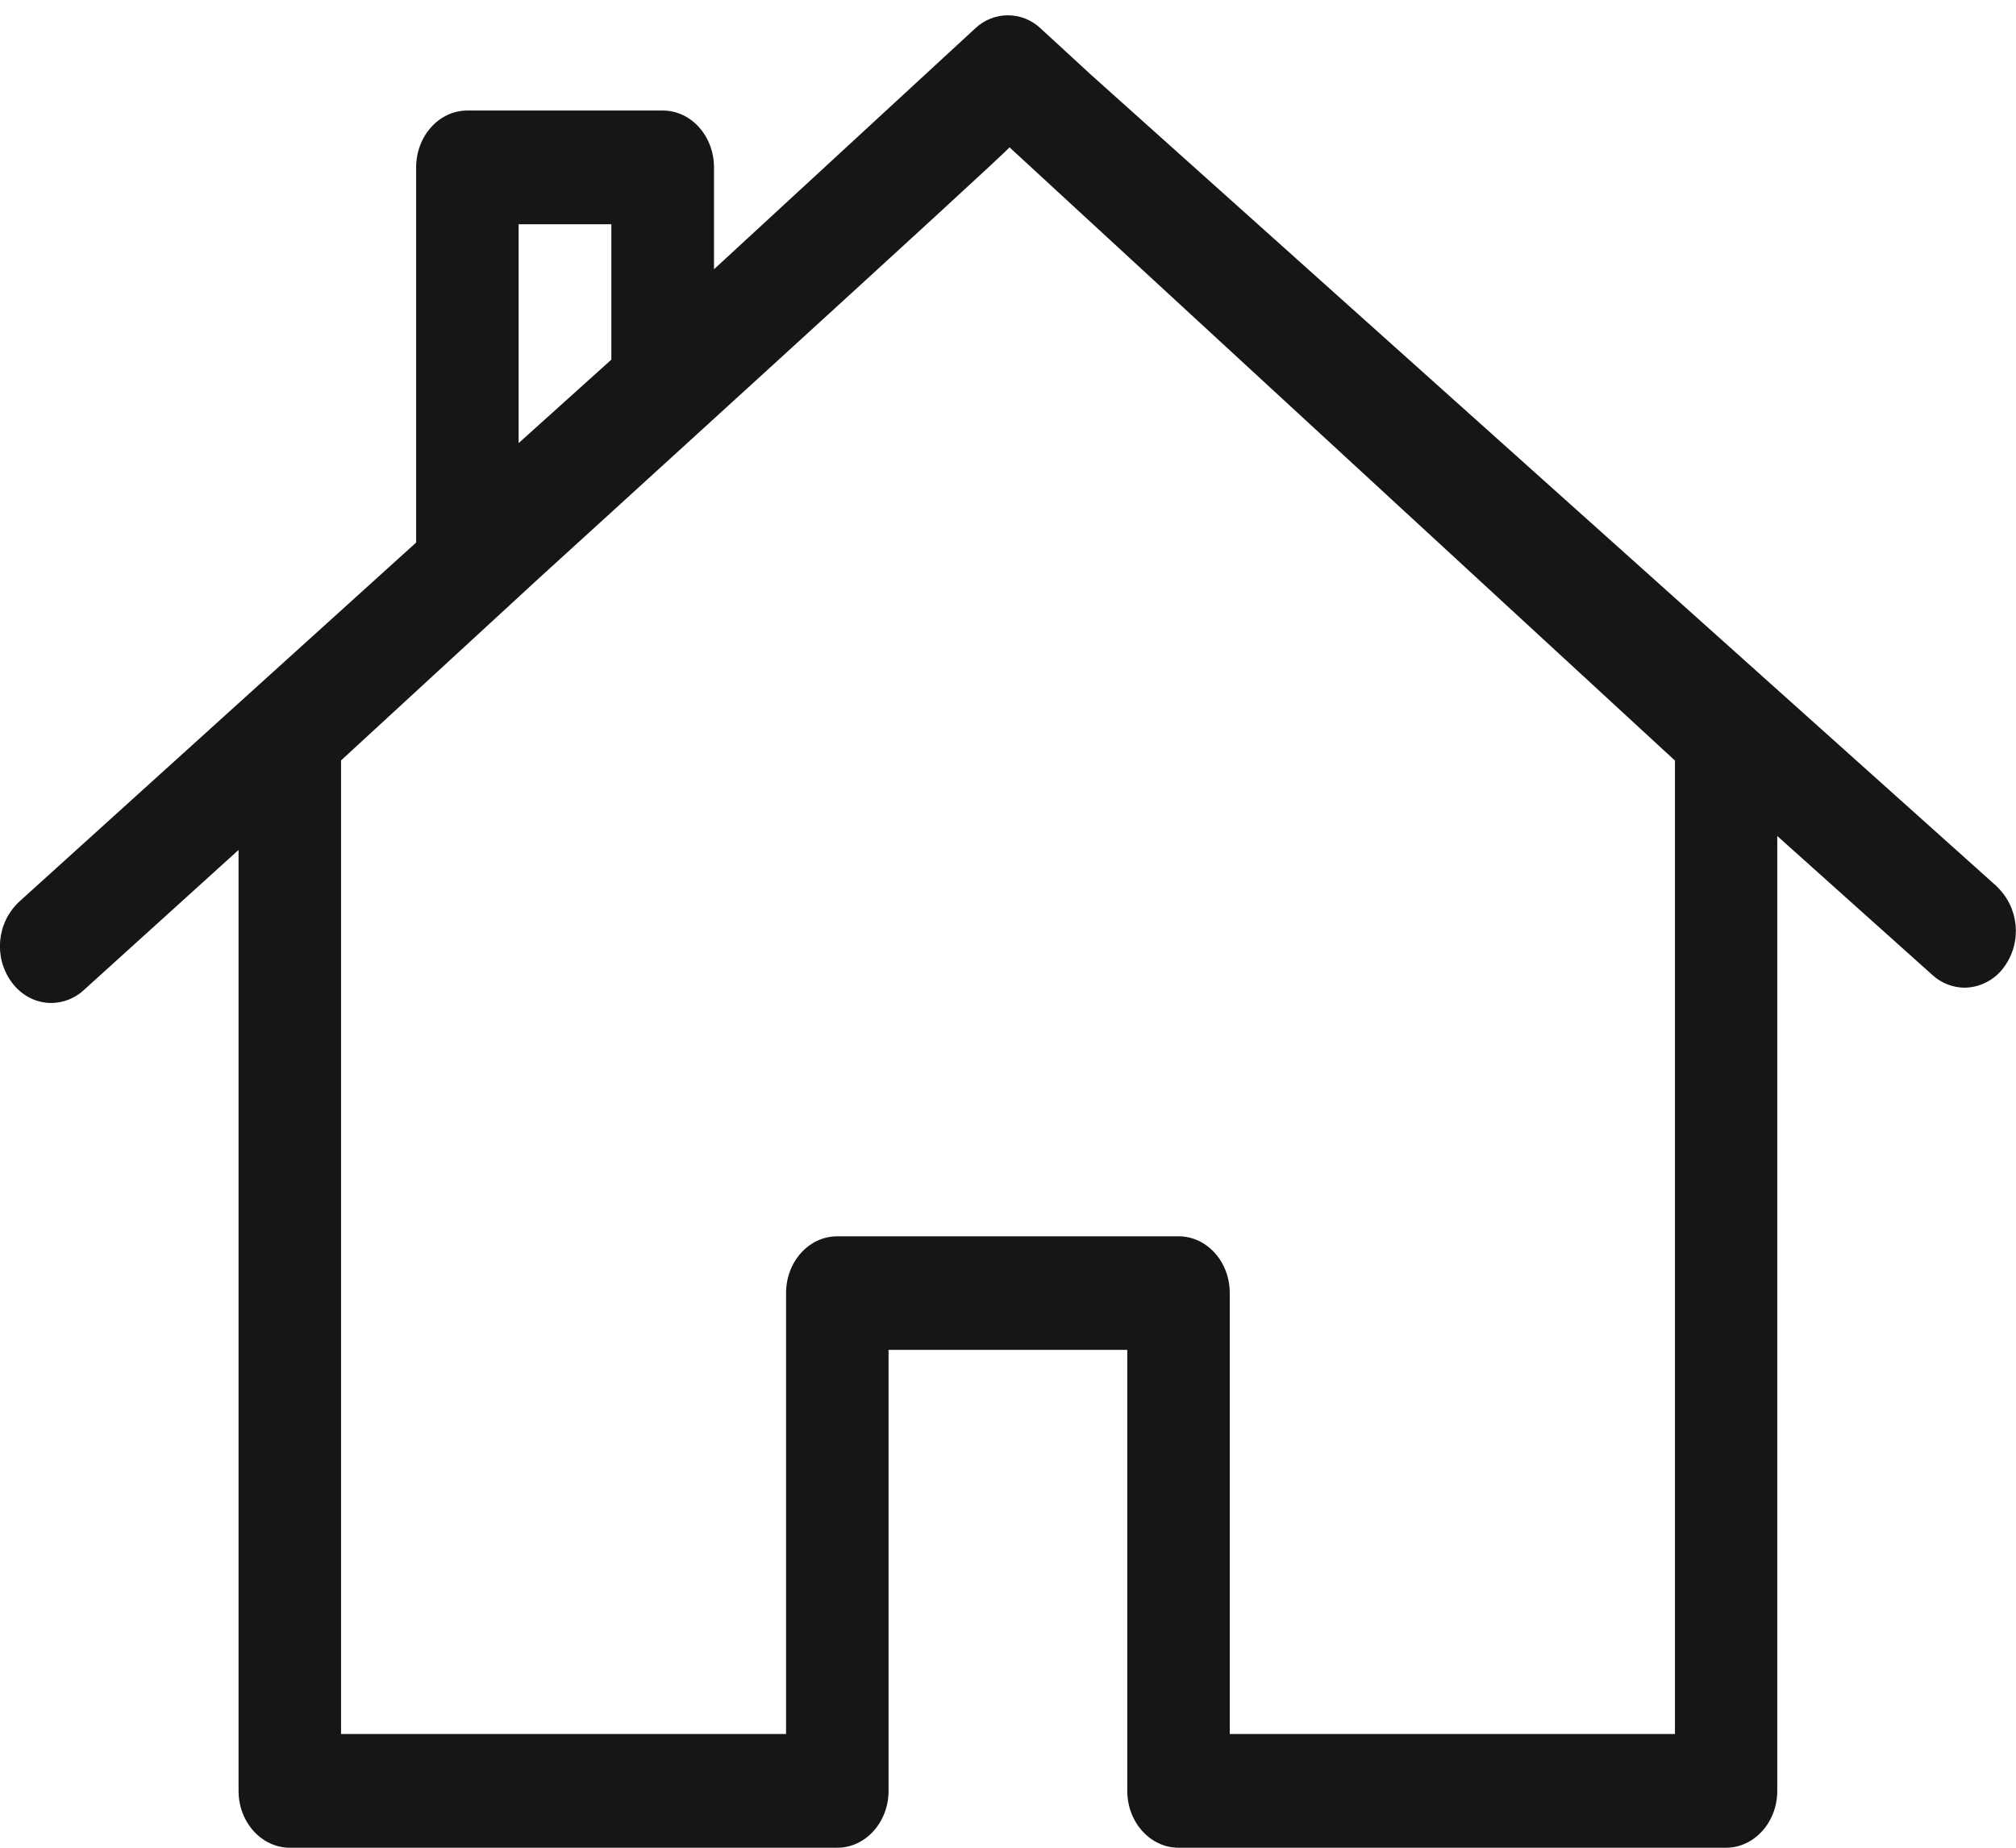
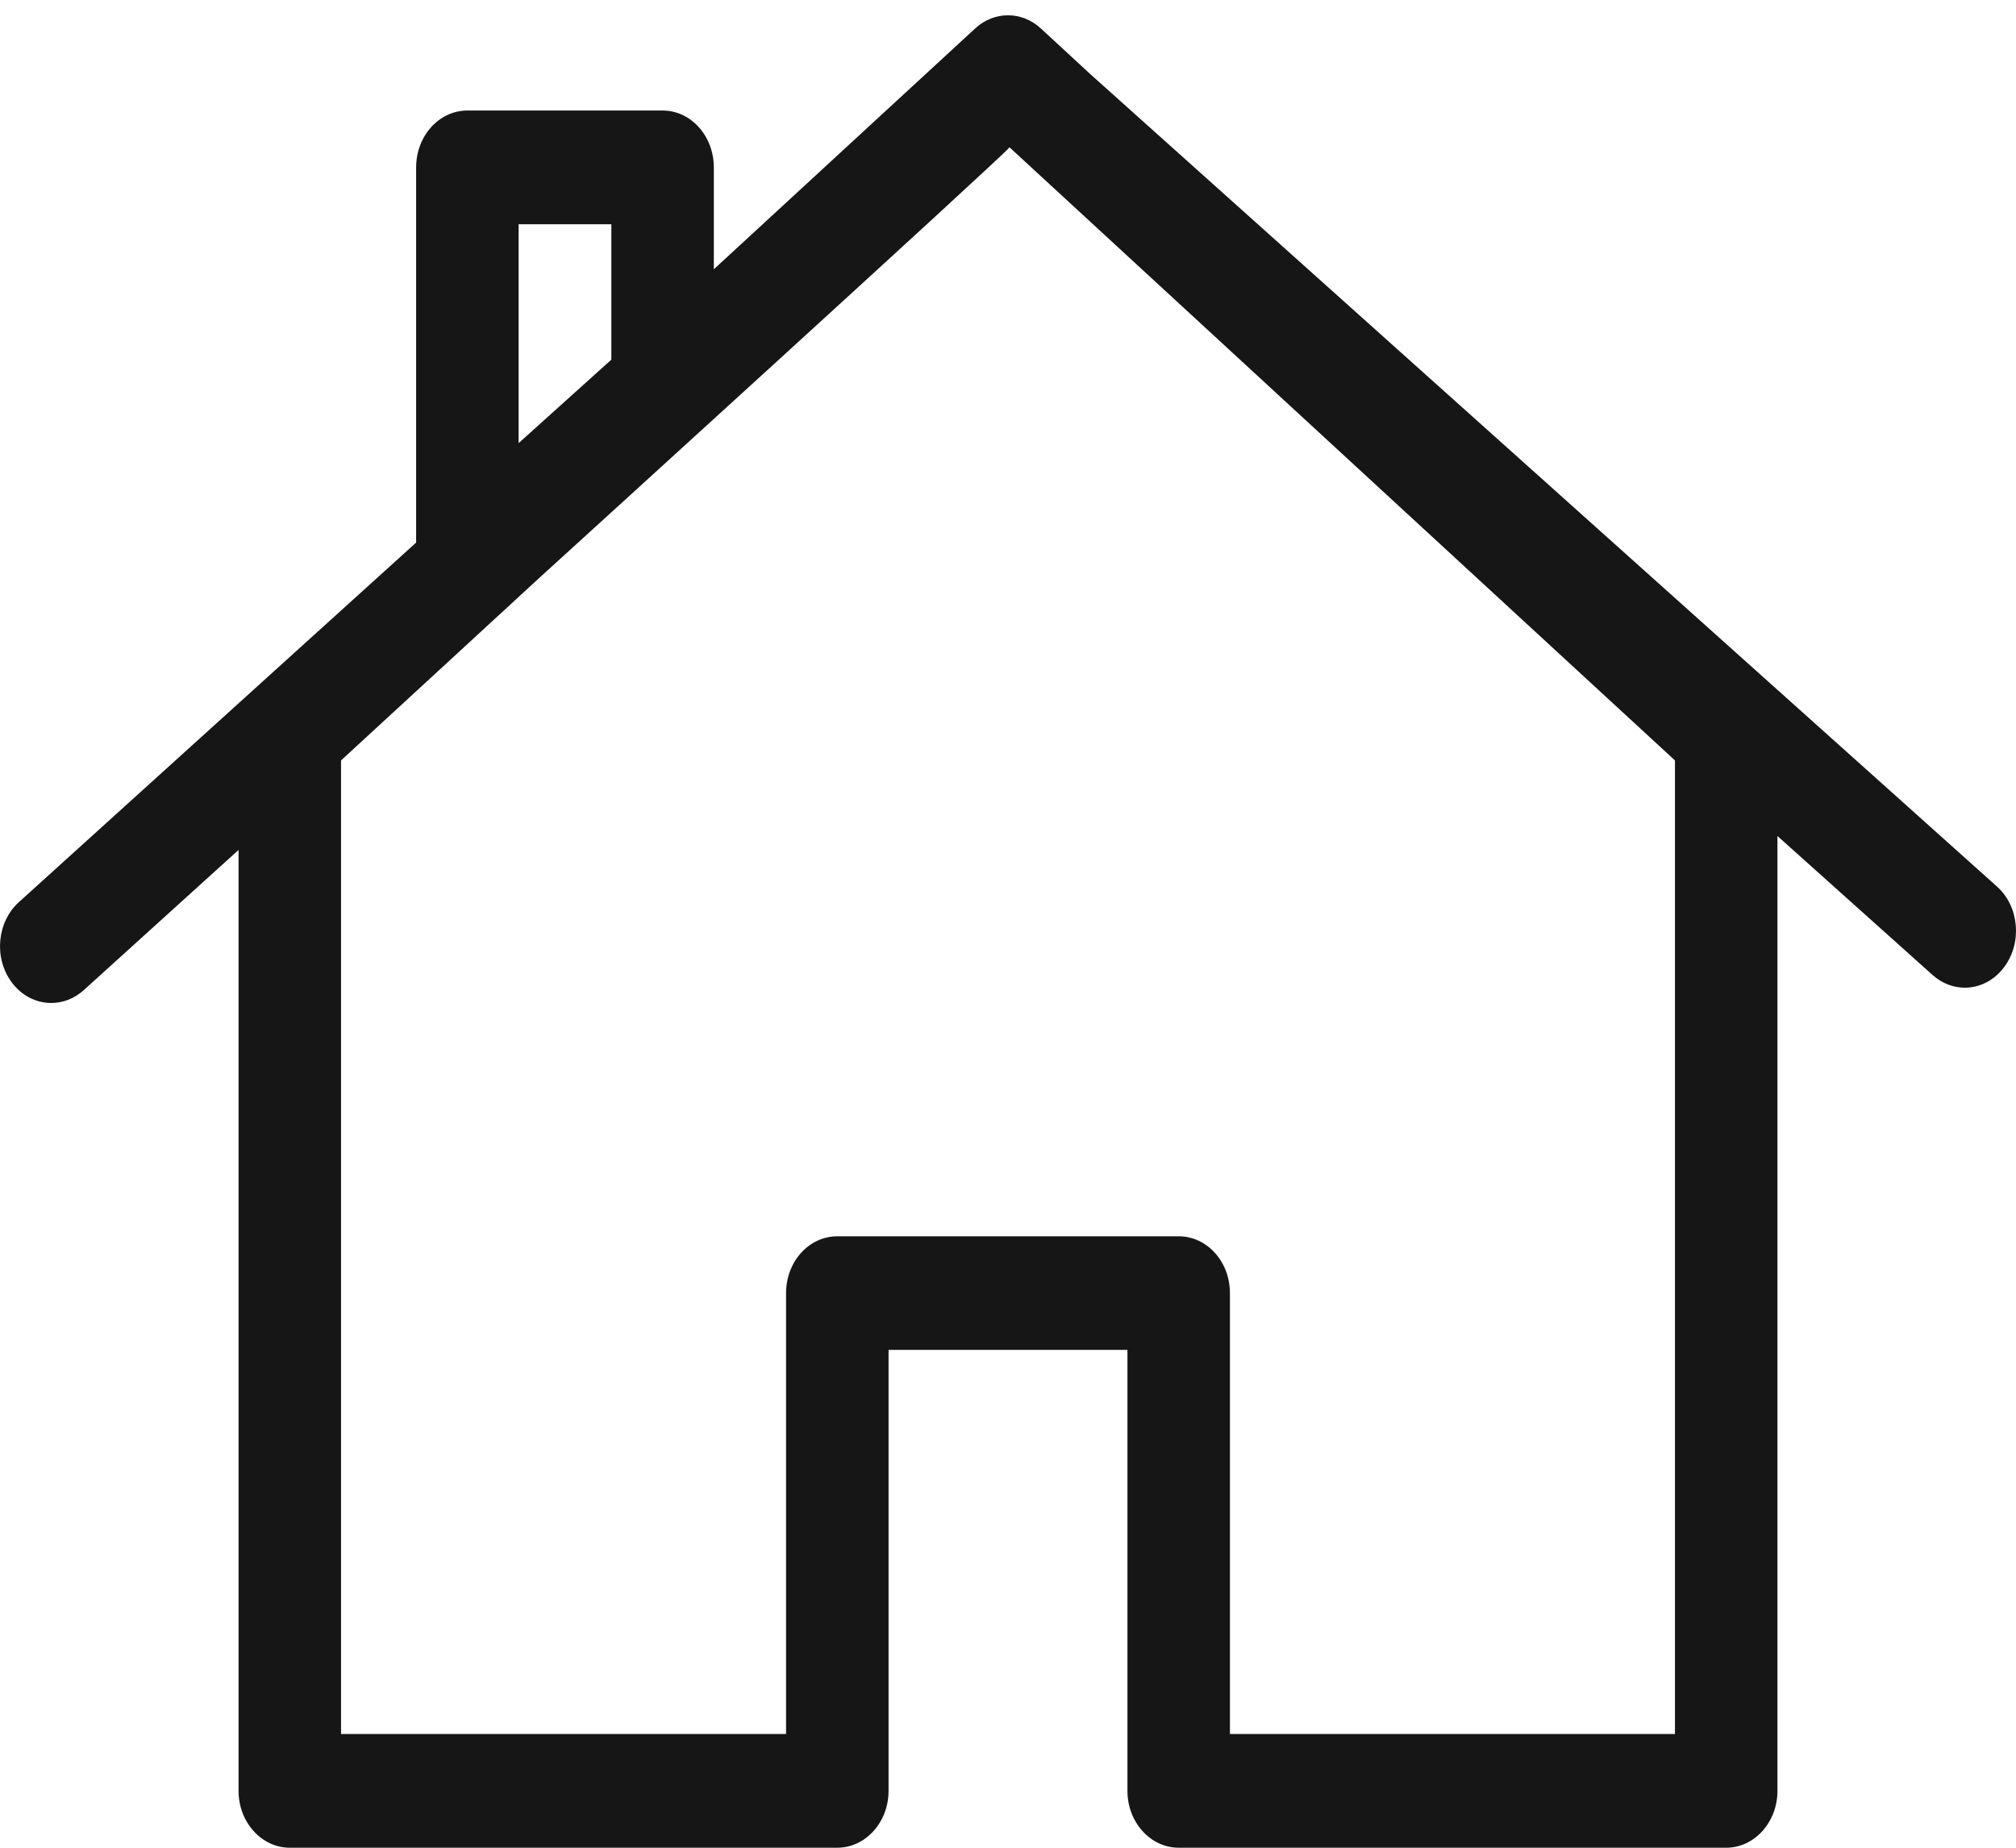
- <svg xmlns="http://www.w3.org/2000/svg" width="12" height="11" fill="none">
-   <path d="M11.887 5.278L6.494.445l-.3-.276a.282.282 0 00-.389 0L4.25 1.603V.997c0-.187-.136-.339-.305-.339H2.782c-.169 0-.305.152-.305.339V3.23L.112 5.37a.364.364 0 00-.043.477c.06.082.148.124.236.124a.287.287 0 00.193-.076l.922-.835v5.602c0 .186.137.338.305.338h3.259c.168 0 .305-.152.305-.338V8.036H6.71v2.626c0 .186.137.338.305.338h3.259c.168 0 .305-.152.305-.338V4.977l.923.827a.287.287 0 00.192.076.294.294 0 00.237-.126.364.364 0 00-.045-.476zm-8.8-3.943h.552v.806l-.552.497V1.335zM9.97 4.527v5.796H7.32V7.698c0-.187-.136-.338-.305-.338H4.984c-.169 0-.305.151-.305.338v2.625H2.03V4.527l1.186-1.092S5.99.91 6.009.877l3.96 3.65z" fill="#161616" />
+ <svg xmlns="http://www.w3.org/2000/svg" width="12" height="11" viewBox="0 0 12 11" fill="none">
+   <path d="M11.887 5.278L6.494 0.445L6.195 0.169C6.082 0.065 5.918 0.065 5.805 0.169L4.249 1.603V0.997C4.249 0.81 4.113 0.658 3.944 0.658H2.782C2.613 0.658 2.477 0.81 2.477 0.997V3.23L0.112 5.371C-0.018 5.489 -0.038 5.702 0.069 5.847C0.129 5.929 0.217 5.971 0.305 5.971C0.373 5.971 0.441 5.946 0.498 5.895L1.42 5.06V10.662C1.42 10.848 1.557 11 1.725 11H4.984C5.152 11 5.289 10.848 5.289 10.662V8.036H6.711V10.662C6.711 10.848 6.848 11 7.016 11H10.275C10.443 11 10.58 10.848 10.58 10.662V4.977L11.503 5.804C11.56 5.855 11.628 5.88 11.695 5.88C11.784 5.88 11.872 5.837 11.932 5.754C12.038 5.609 12.018 5.395 11.887 5.278ZM3.087 1.335H3.639V2.141L3.087 2.638V1.335ZM9.97 4.527V10.323H7.321V7.698C7.321 7.511 7.185 7.36 7.016 7.36H4.984C4.815 7.36 4.679 7.511 4.679 7.698V10.323H2.03V4.527L3.216 3.435C3.216 3.435 5.991 0.911 6.009 0.877L9.97 4.527Z" fill="#161616" />
</svg>
